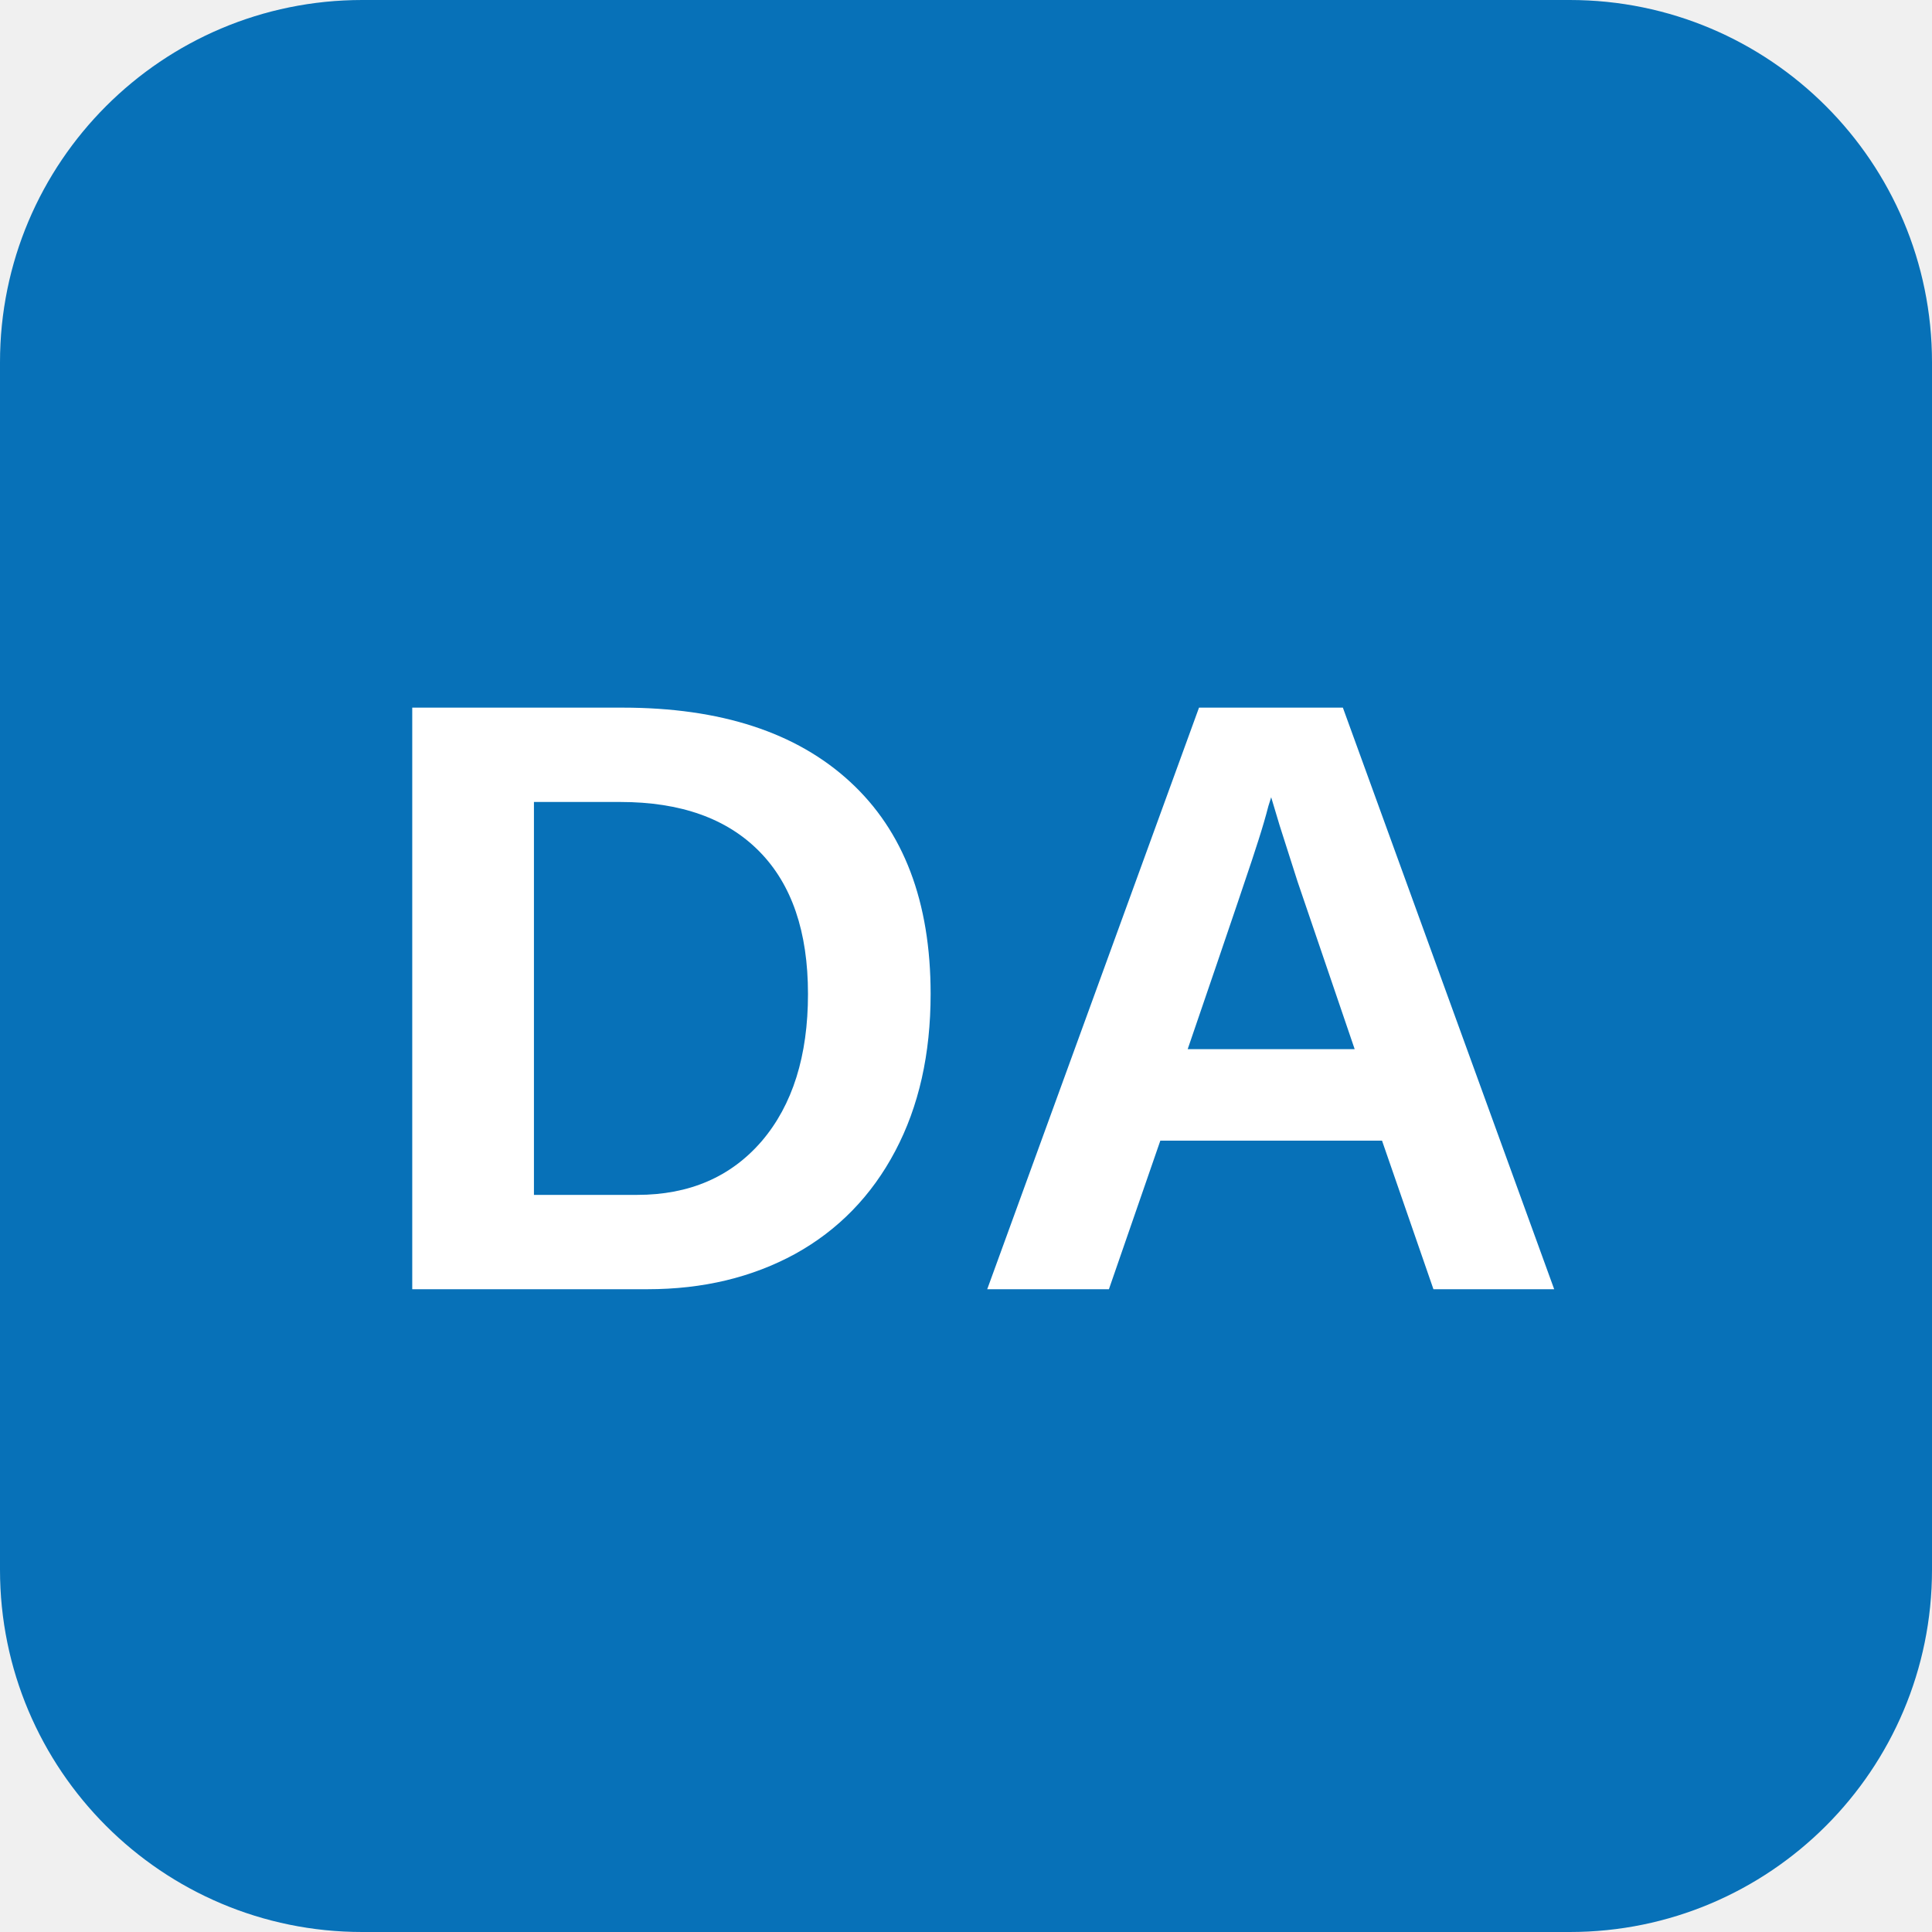
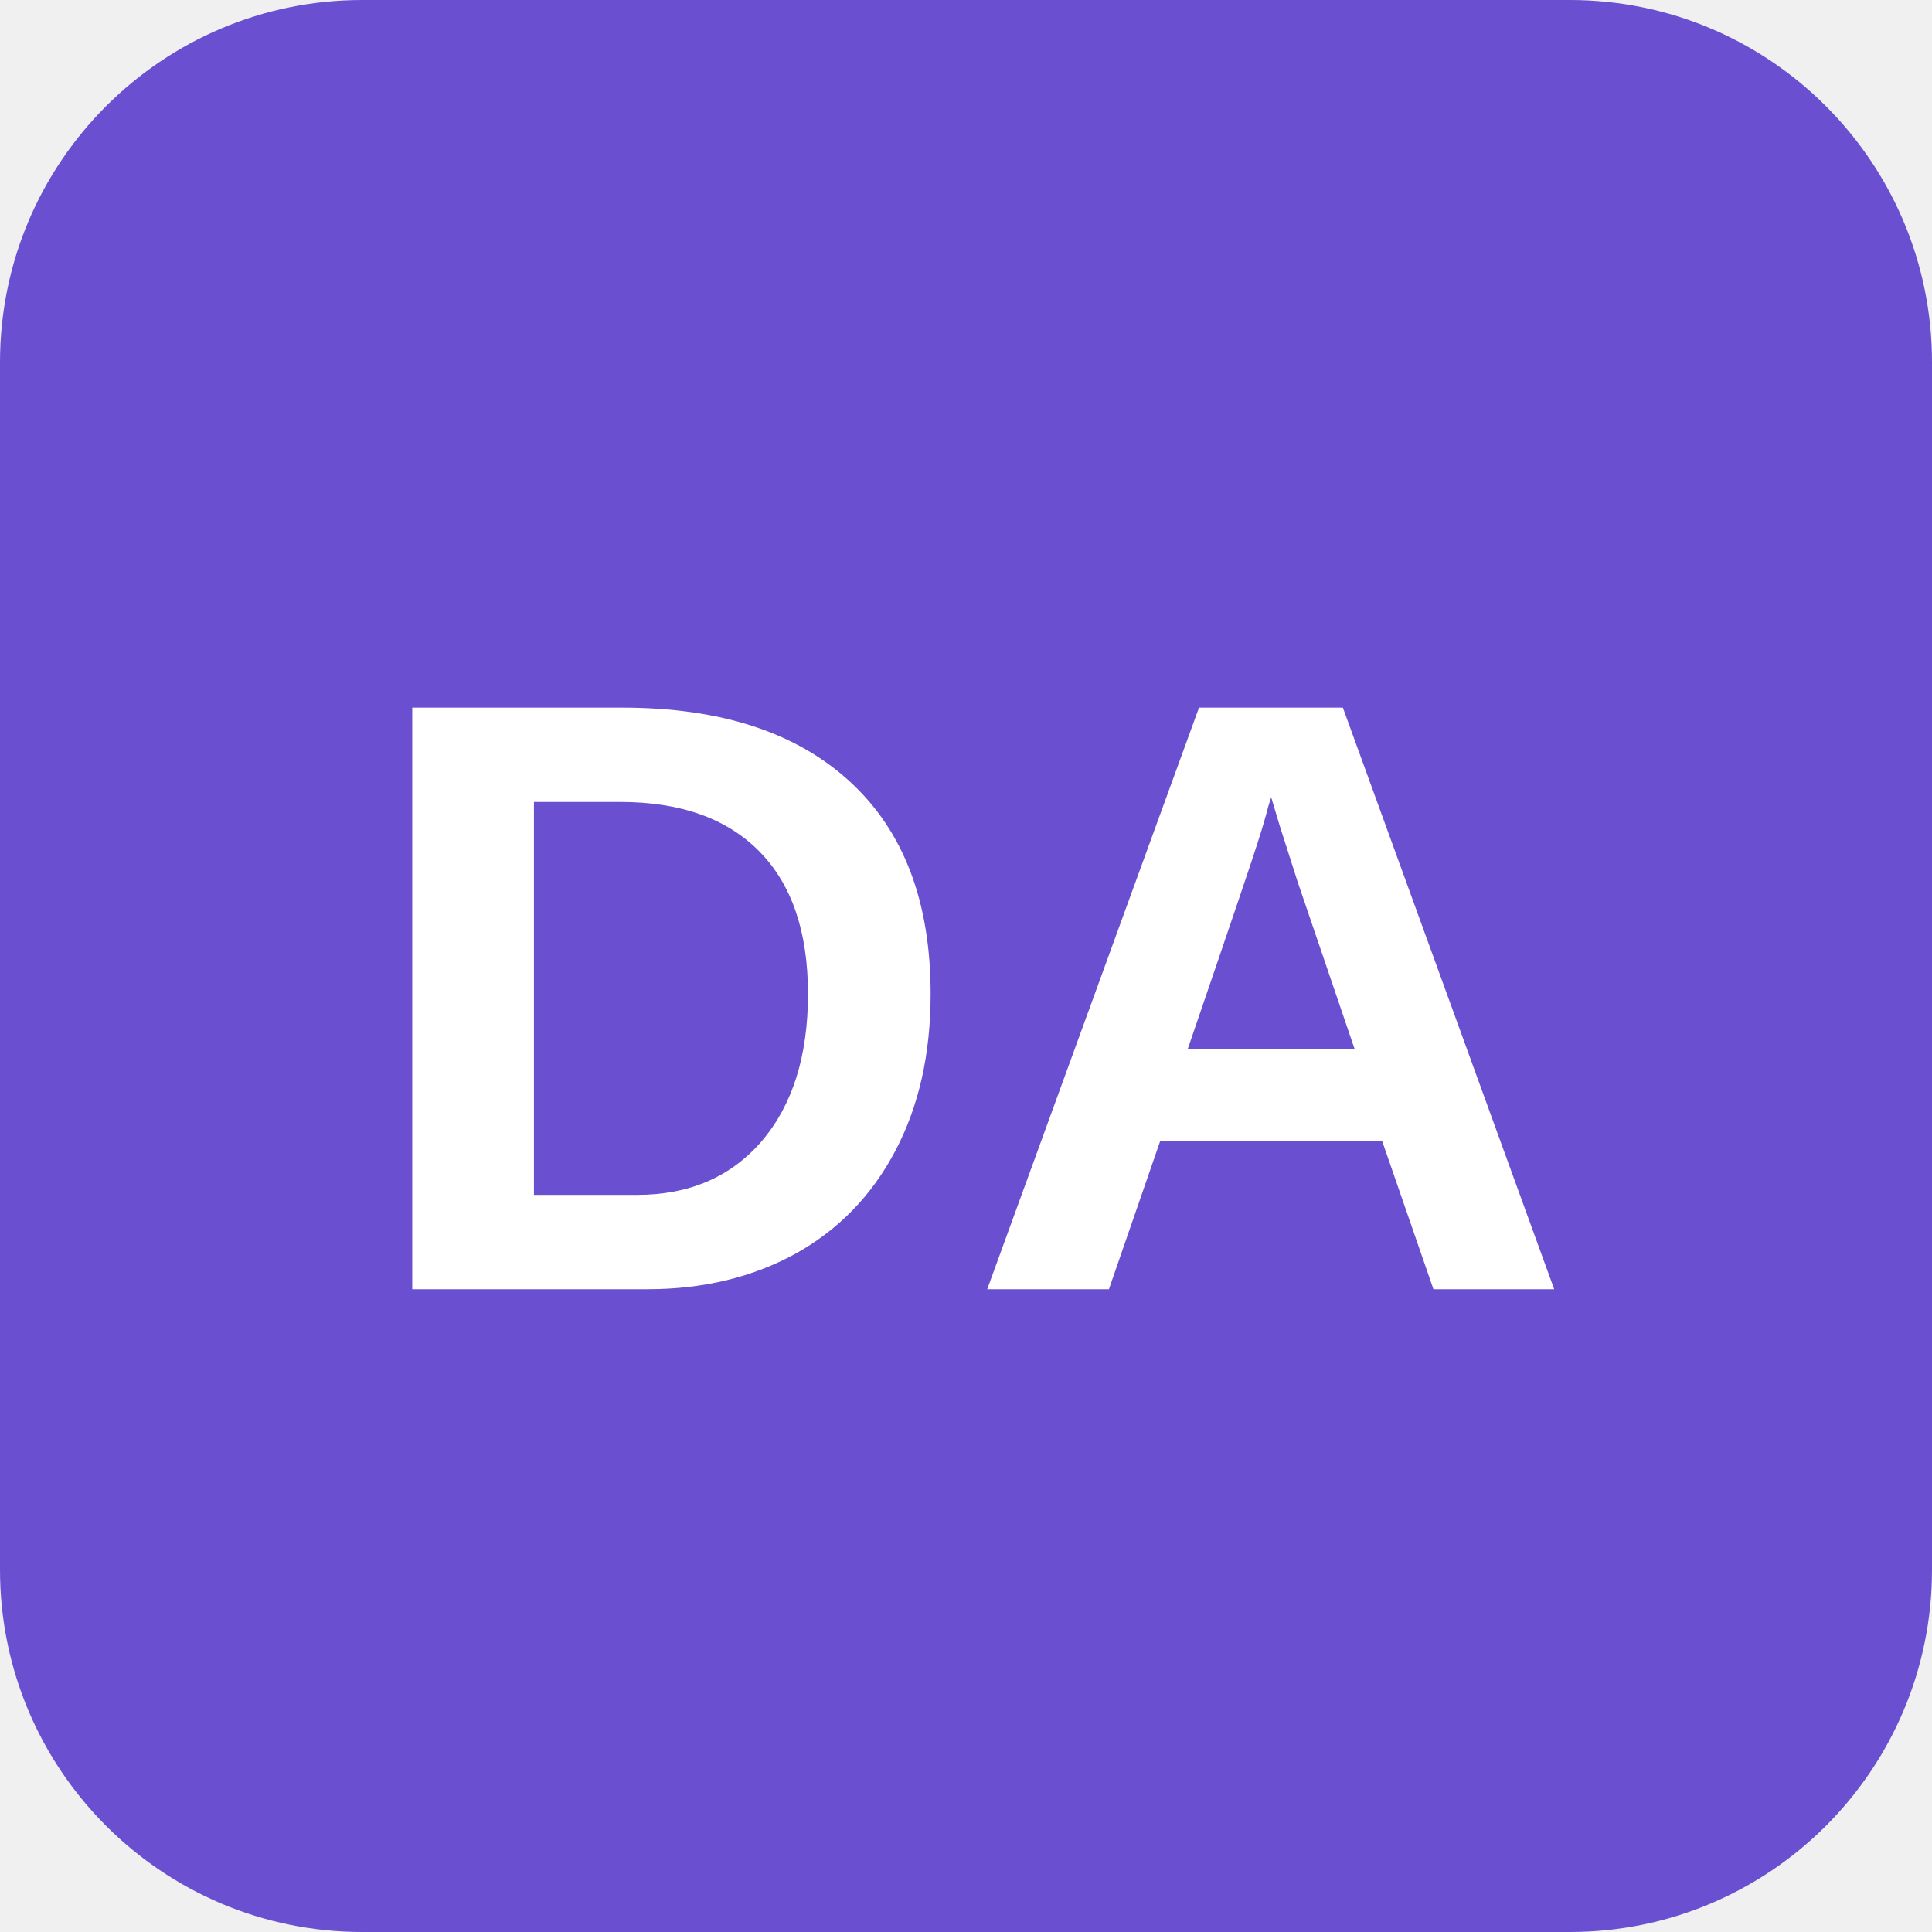
<svg xmlns="http://www.w3.org/2000/svg" viewBox="0 0 64 64" width="64" height="64">
-   <rect width="64" height="64" rx="12" fill="#0771b8" />
+   <rect width="64" height="64" rx="12" fill="#6a4fd1" />
  <text x="32" y="33" fill="#ffffff" font-family="Mulish, Arial, sans-serif" font-size="28" font-weight="800" text-anchor="middle" dominant-baseline="central">DA</text>
</svg>
